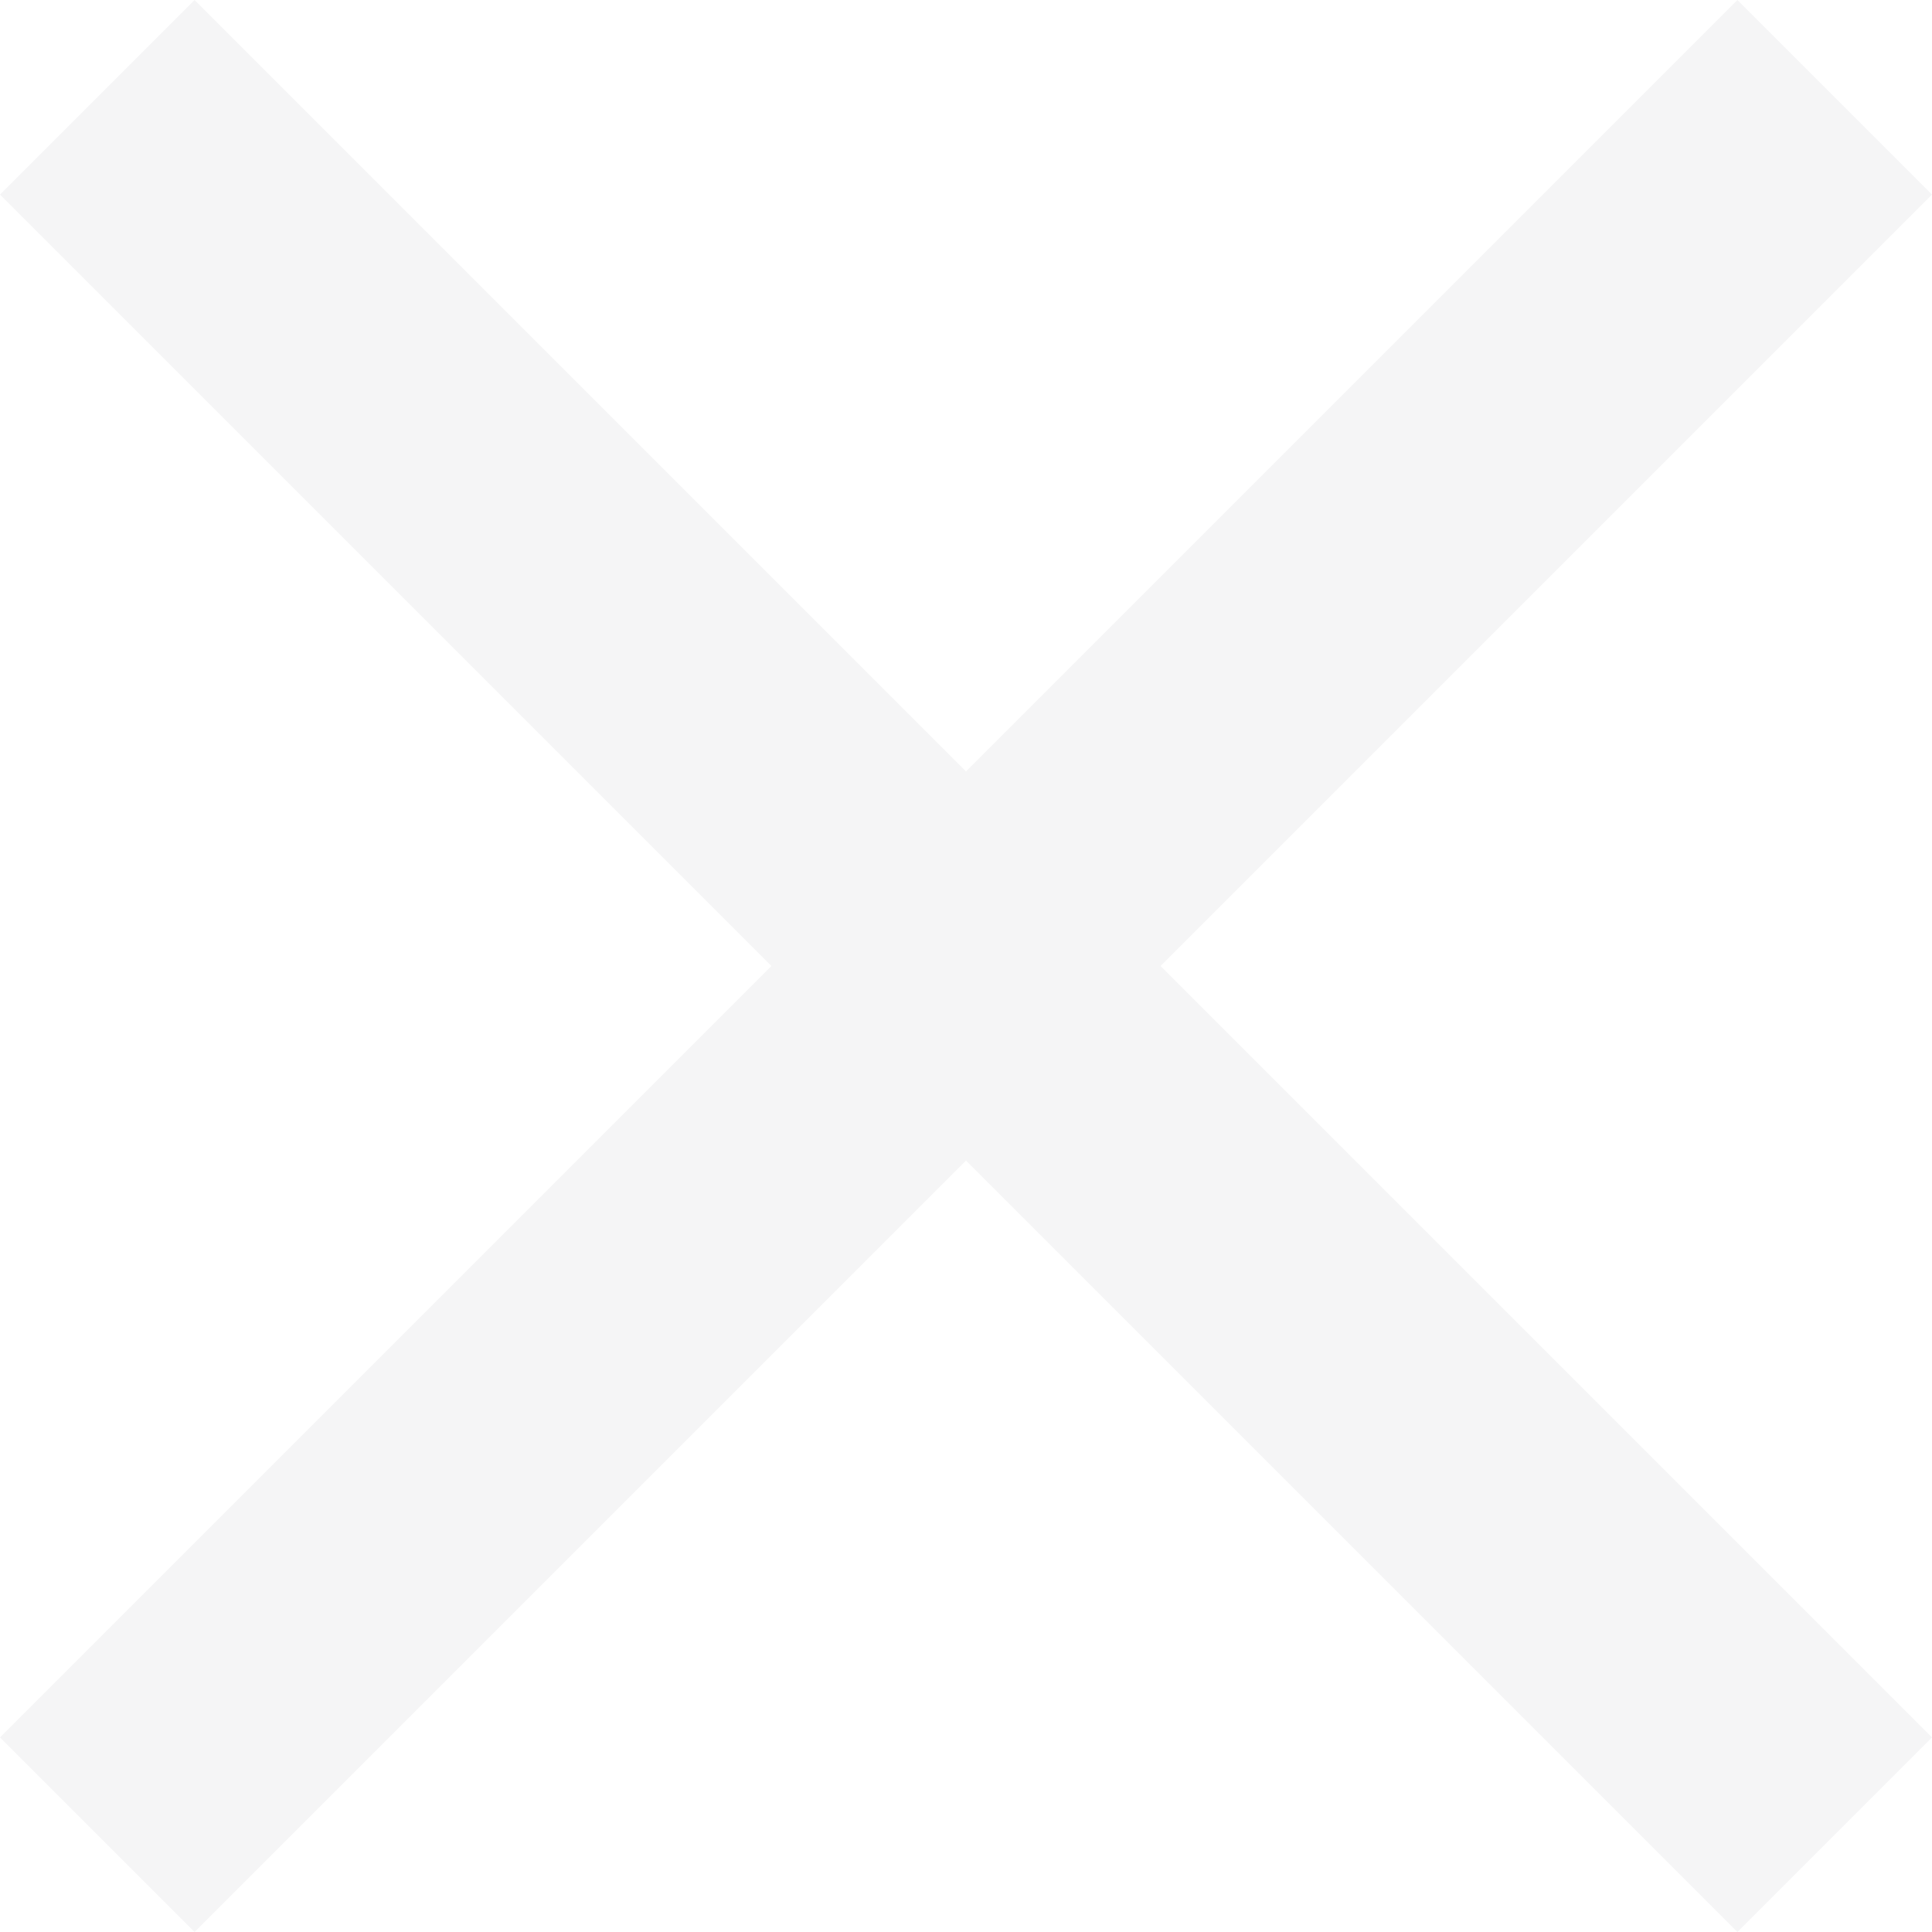
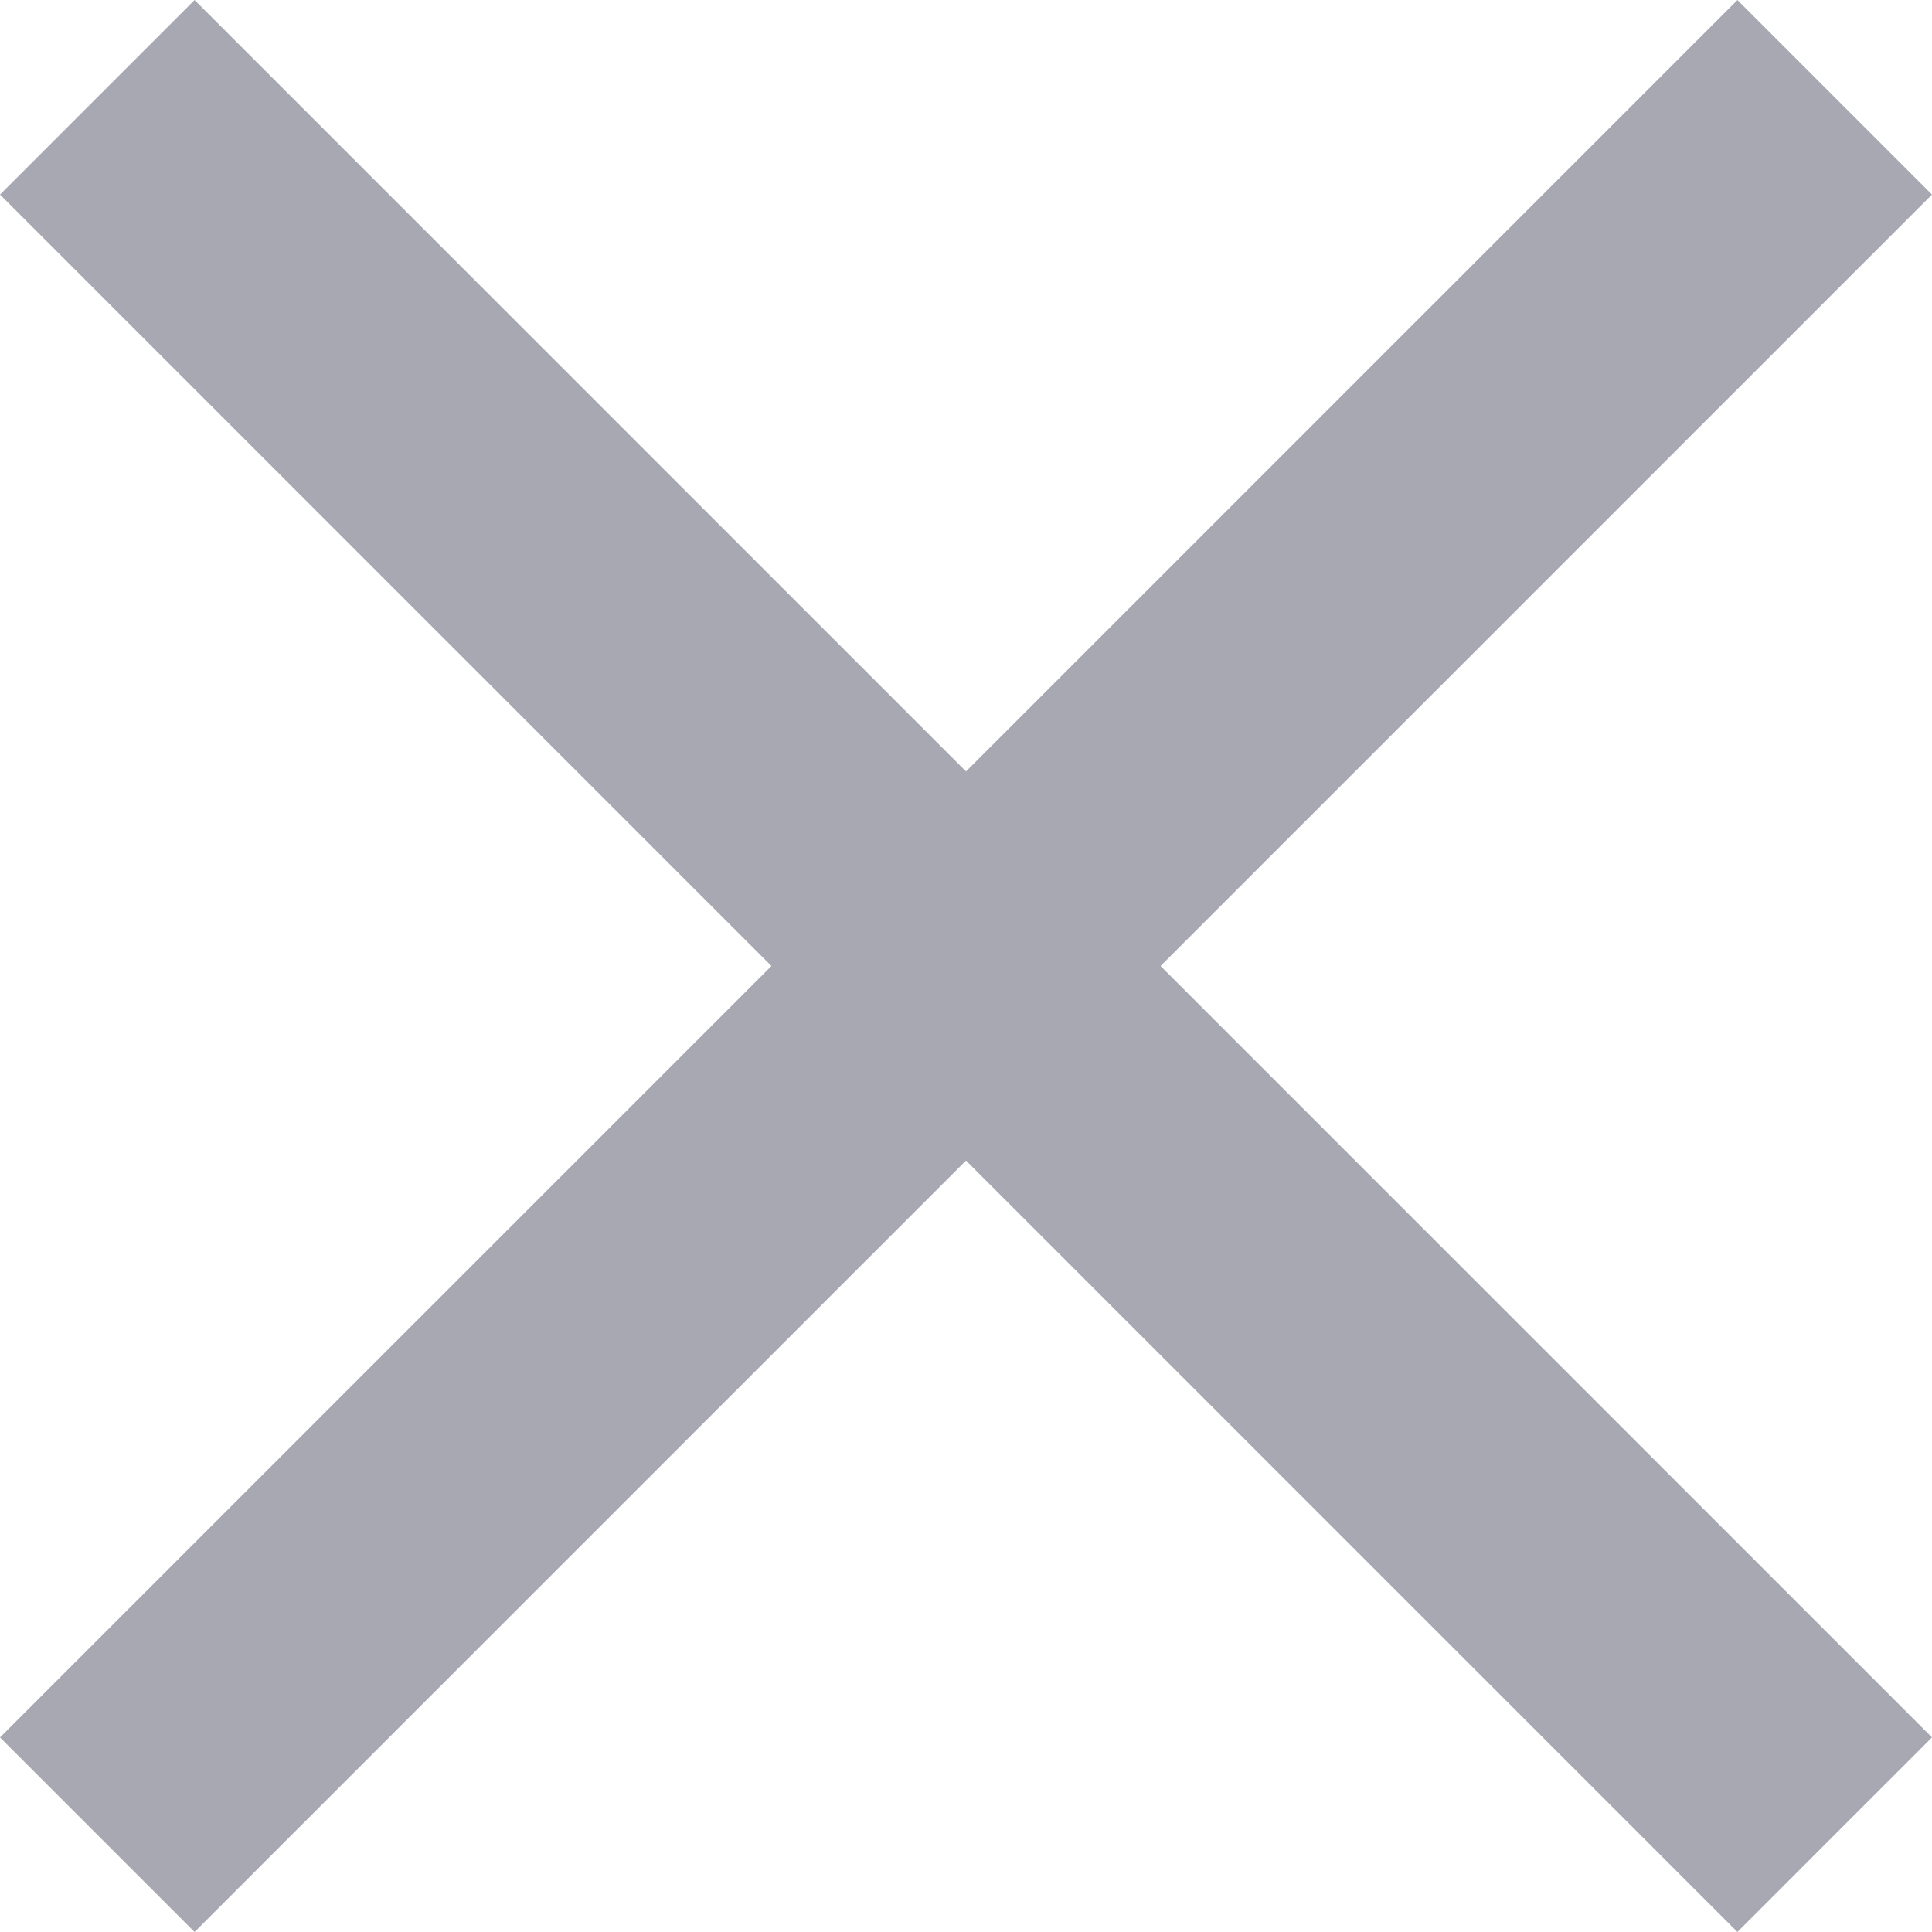
<svg xmlns="http://www.w3.org/2000/svg" width="14" height="14" viewBox="0 0 14 14" fill="none">
-   <path d="M14 1.41L12.59 0L7 5.59L1.41 0L0 1.41L5.59 7L0 12.59L1.41 14L7 8.41L12.59 14L14 12.59L8.41 7L14 1.41Z" fill="#F5F5F6" />
+   <path d="M14 1.41L12.59 0L7 5.59L1.41 0L0 1.41L5.59 7L0 12.59L1.41 14L7 8.41L12.59 14L14 12.59L8.41 7L14 1.41Z" fill="#A8A8B3" />
</svg>
